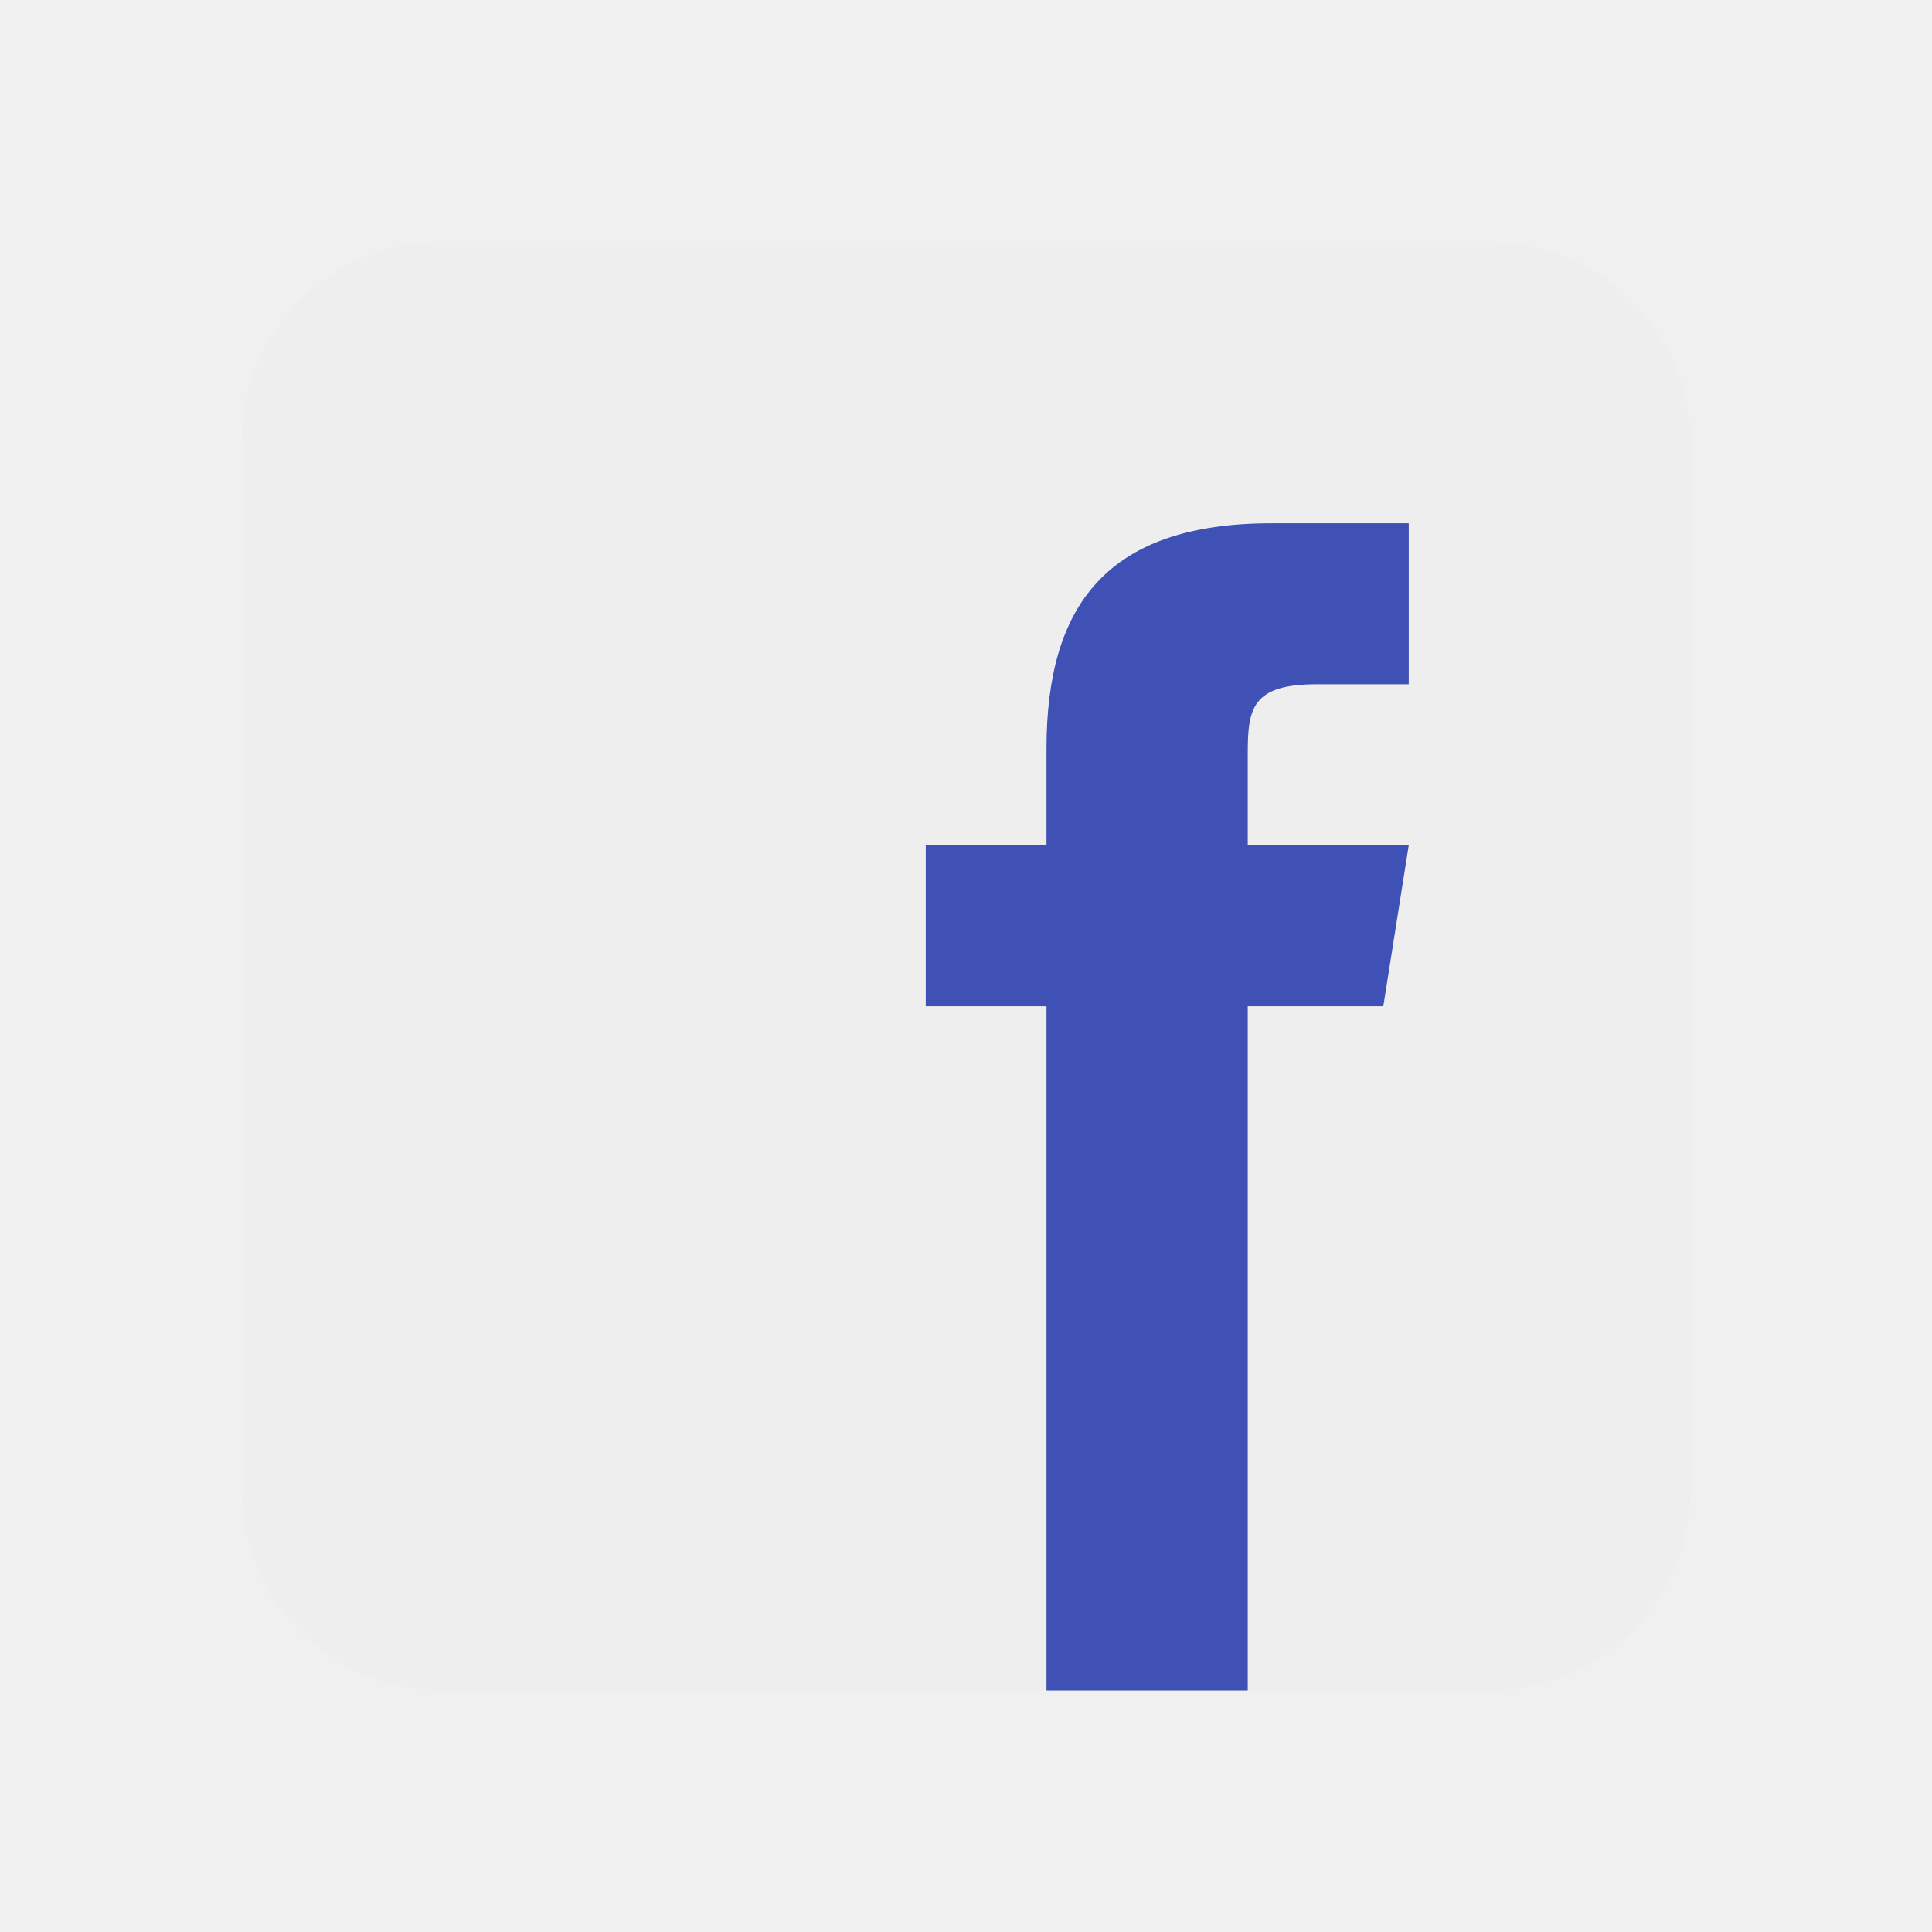
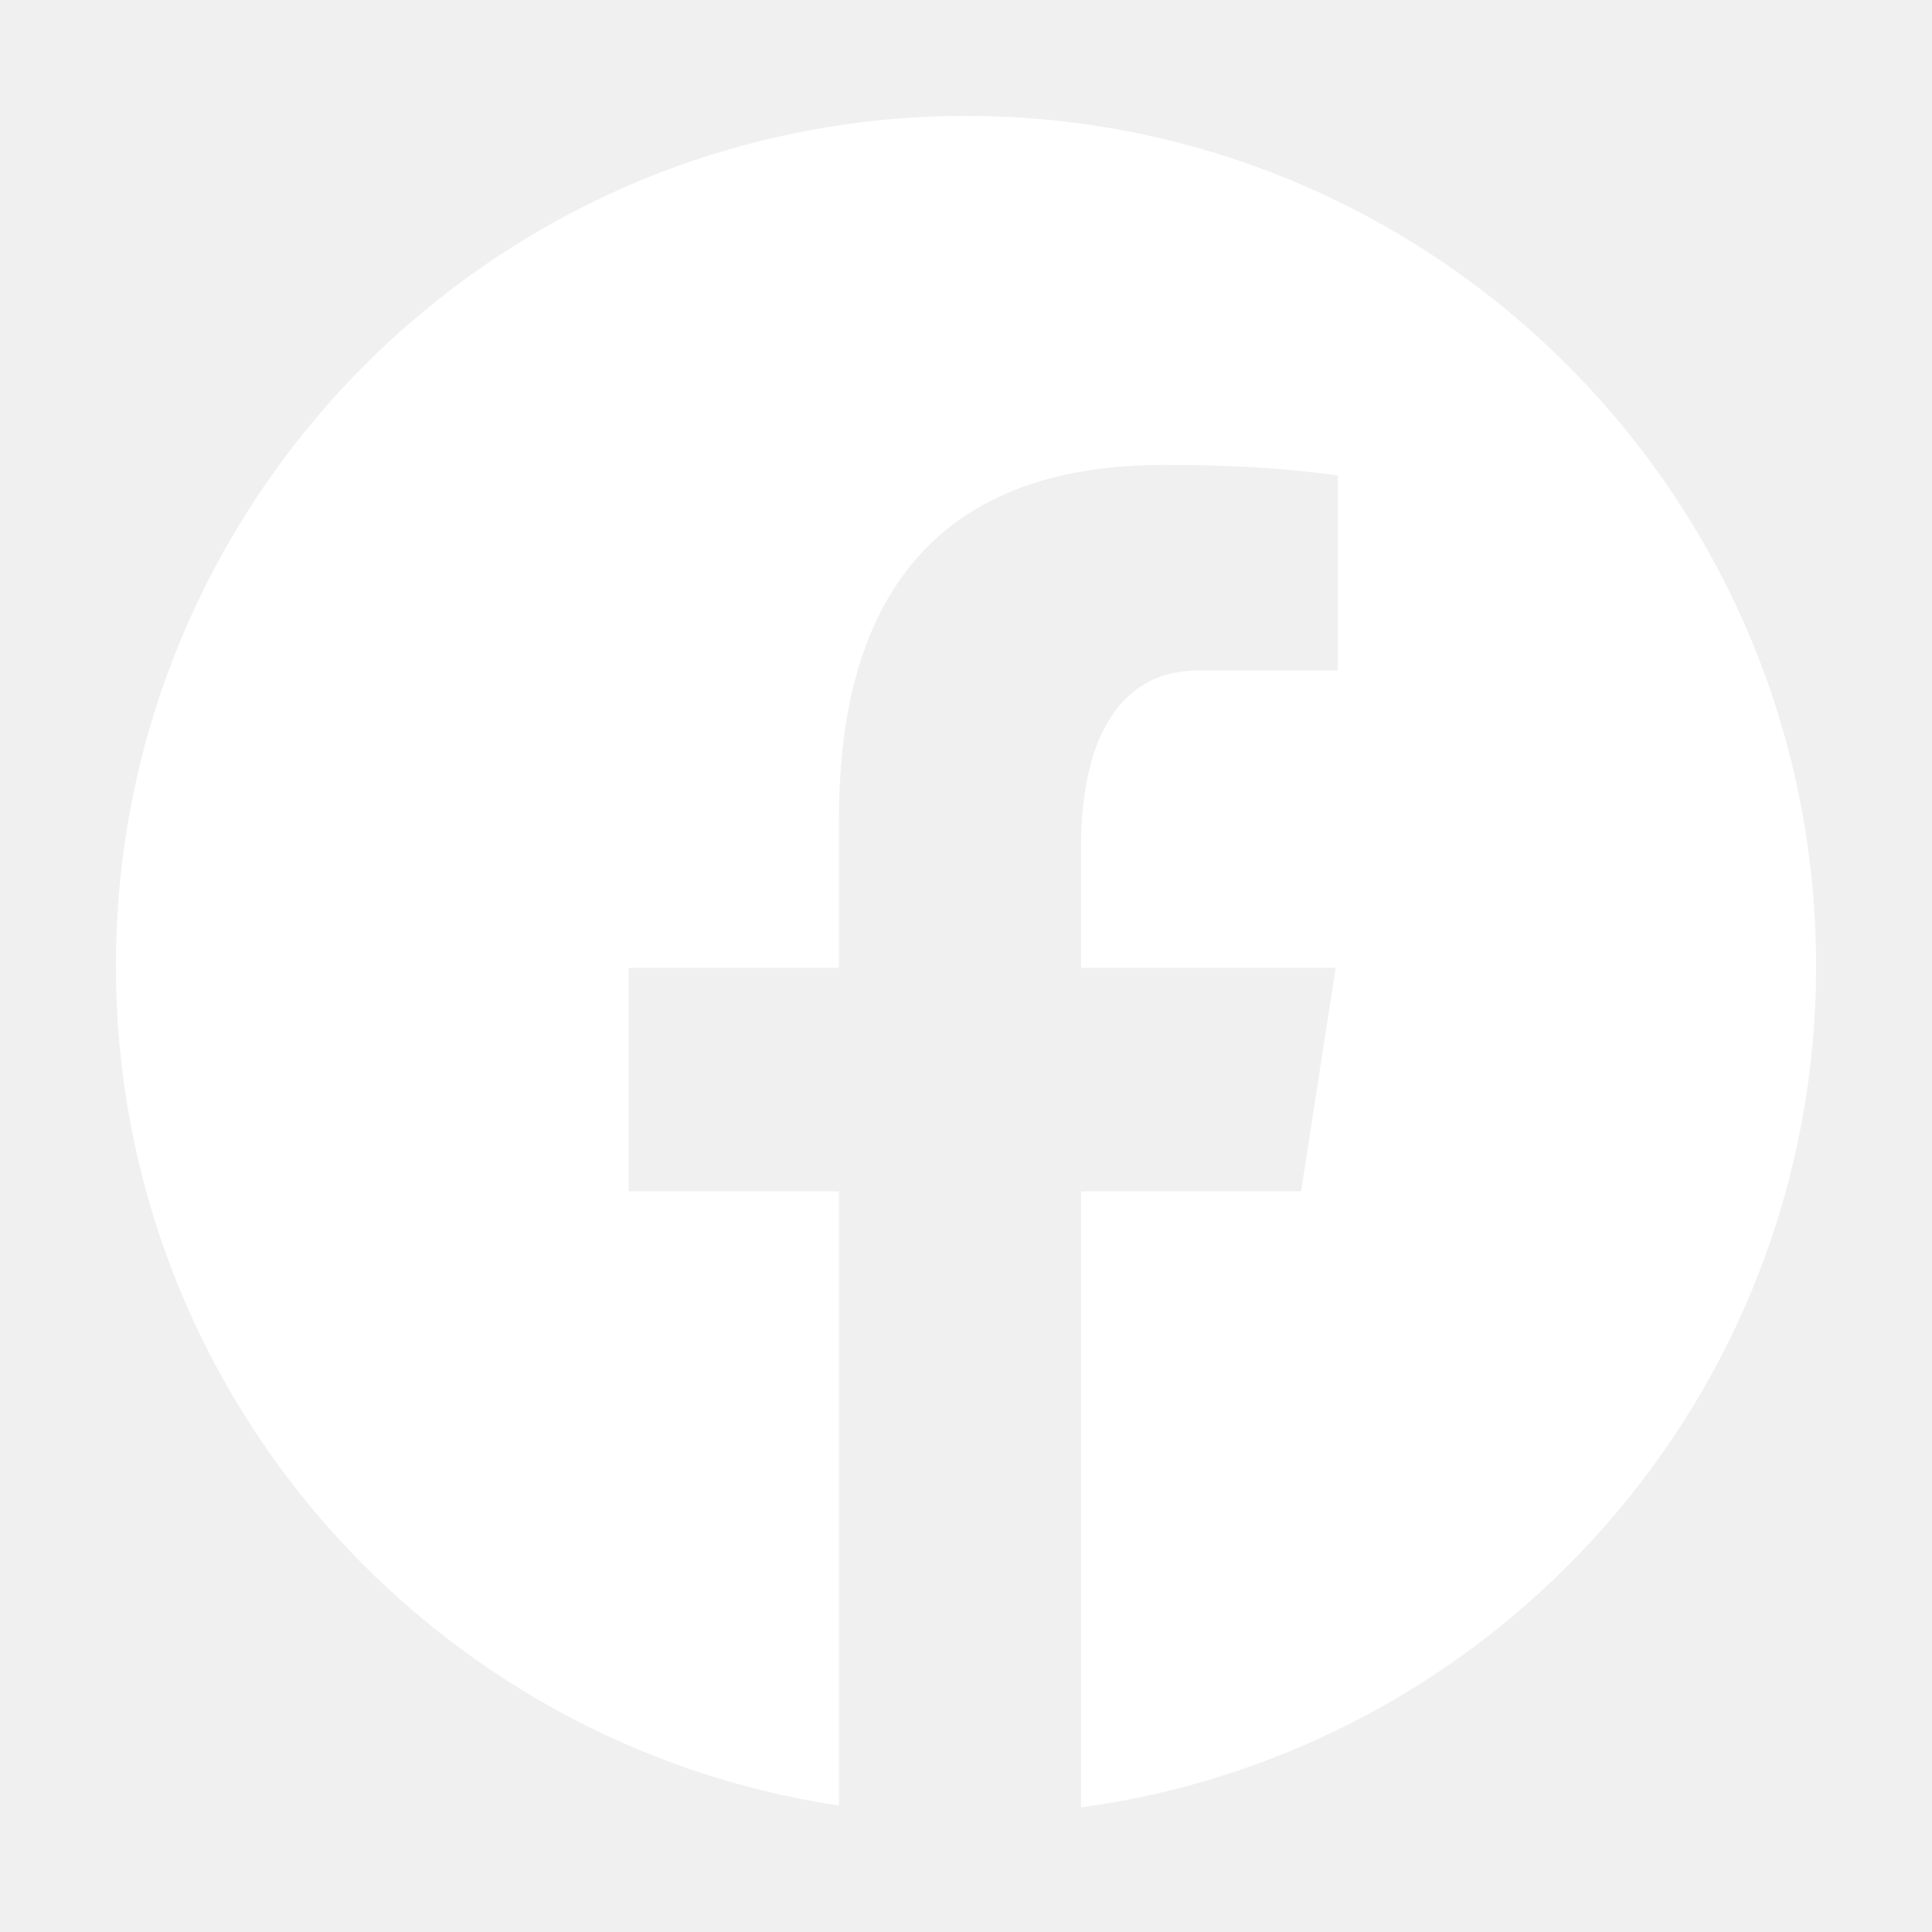
- <svg xmlns="http://www.w3.org/2000/svg" viewBox="0 0 48 48" width="48px" height="48px" baseProfile="basic">
-   <path fill="#eee" d="M42,37c0,2.762-2.238,5-5,5H11c-2.761,0-5-2.238-5-5V11c0-2.762,2.239-5,5-5h26c2.762,0,5,2.238,5,5 V37z" />
-   <path fill="#3f51b5" d="M34.368,25H31v17h-5V25h-3v-4h3v-2.41c0.002-3.508,1.459-5.59,5.592-5.59H35v4h-2.287 C31.104,17,31,17.6,31,18.723V21h4L34.368,25z" />
+ <svg xmlns="http://www.w3.org/2000/svg" fill="#FFFFFF" viewBox="0 0 50 50" width="50px" height="50px">
+   <path d="M25,3C12.85,3,3,12.85,3,25c0,11.03,8.125,20.137,18.712,21.728V30.831h-5.443v-5.783h5.443v-3.848 c0-6.371,3.104-9.168,8.399-9.168c2.536,0,3.877,0.188,4.512,0.274v5.048h-3.612c-2.248,0-3.033,2.131-3.033,4.533v3.161h6.588 l-0.894,5.783h-5.694v15.944C38.716,45.318,47,36.137,47,25C47,12.85,37.15,3,25,3z" />
</svg>
